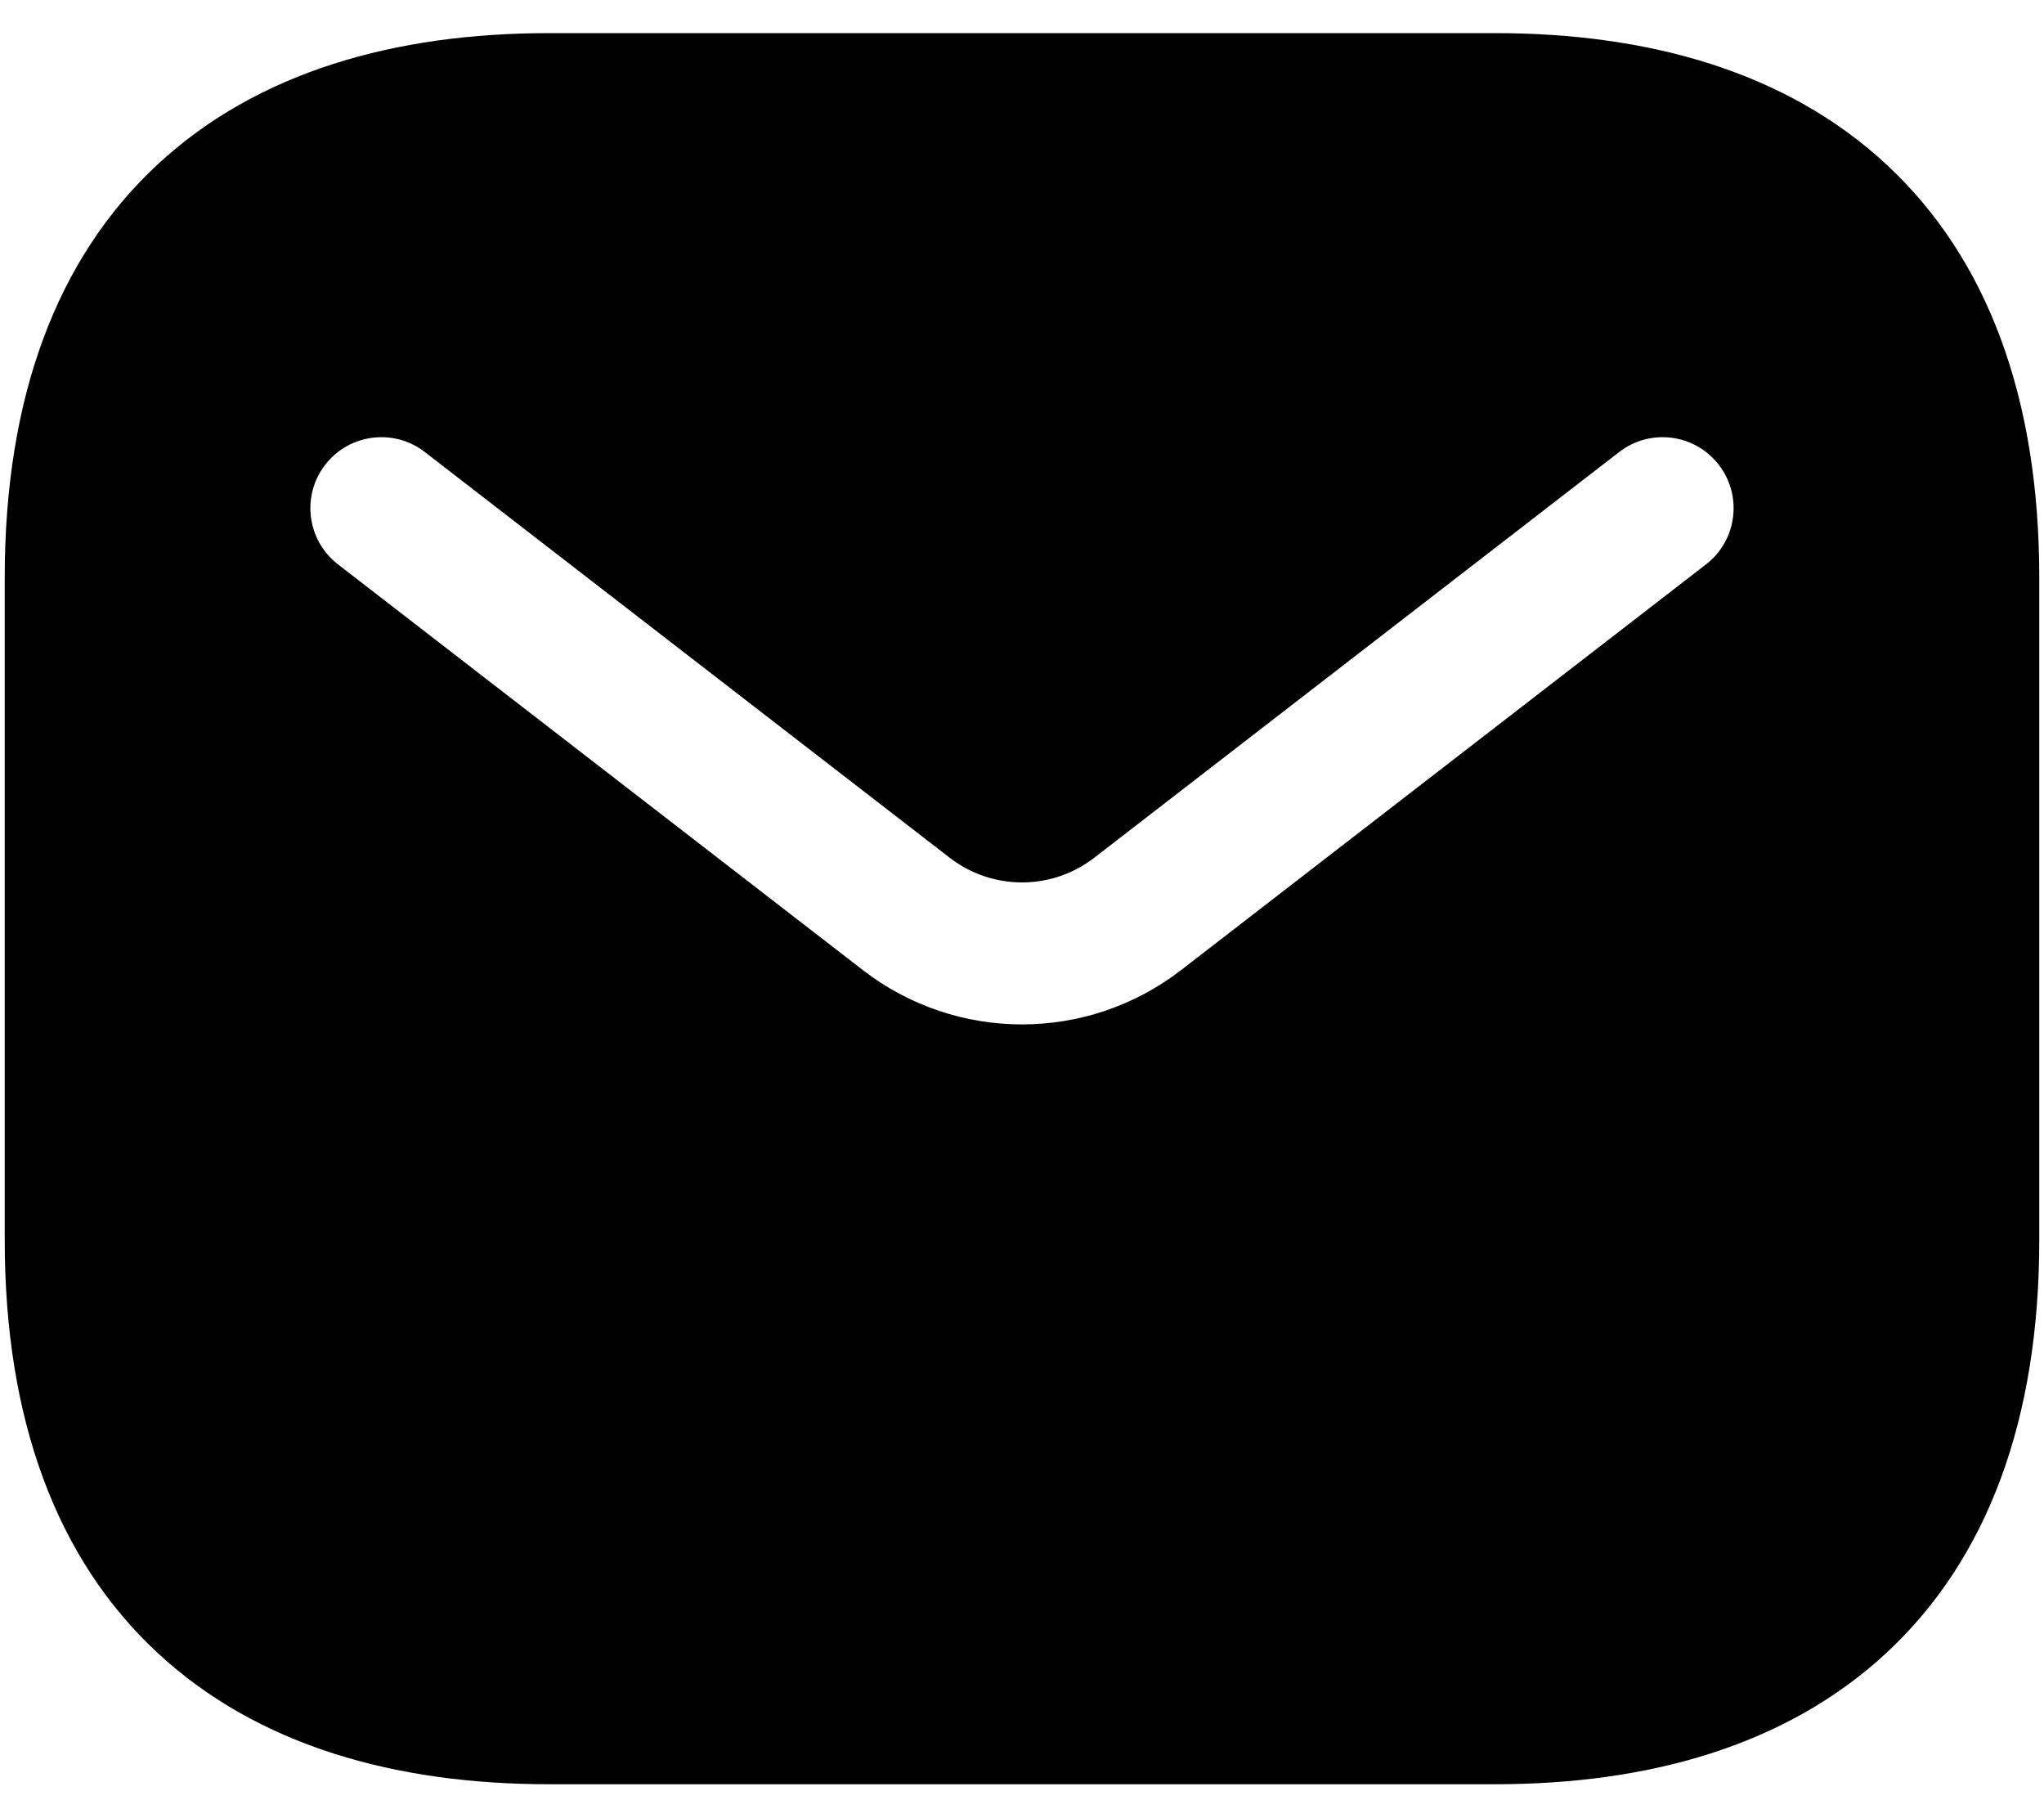
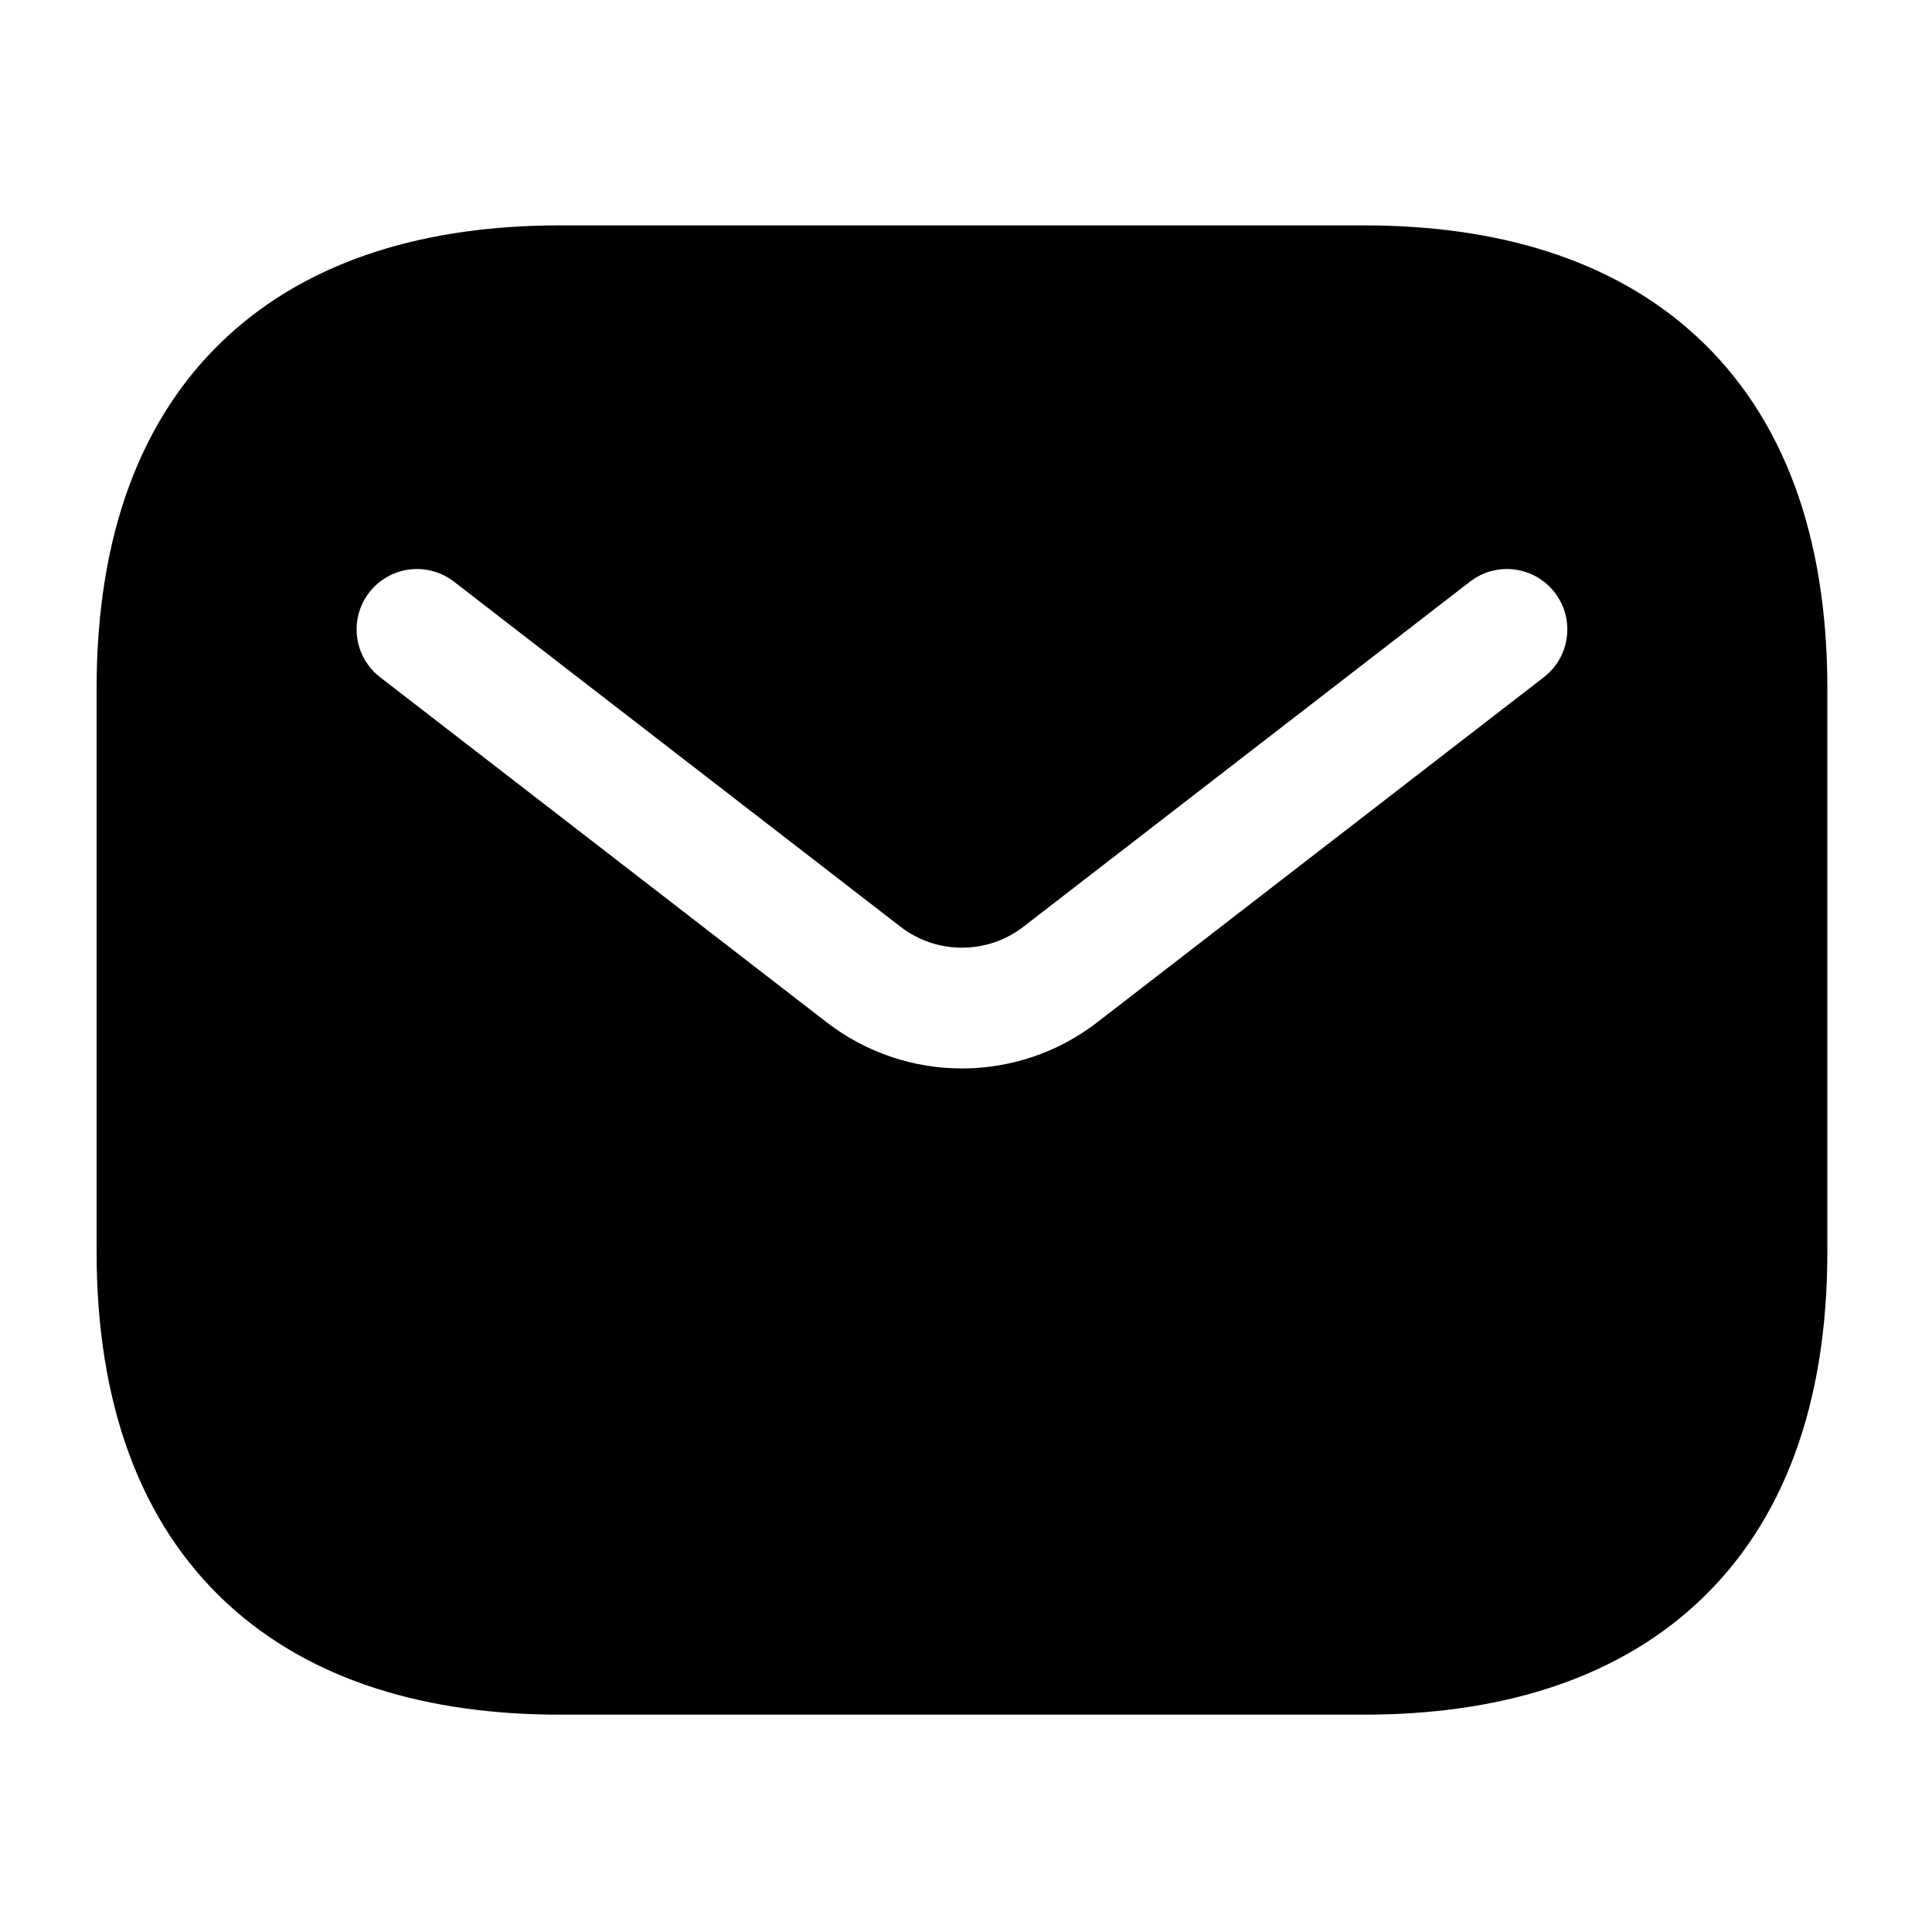
- <svg xmlns="http://www.w3.org/2000/svg" width="54" height="48" viewBox="0 0 54 48" fill="none">
-   <path fill-rule="evenodd" clip-rule="evenodd" d="M14.5 0.875C10.463 0.875 6.812 1.884 4.162 4.345C1.487 6.829 0.125 10.518 0.125 15.25V32.75C0.125 37.483 1.487 41.171 4.162 43.655C6.812 46.116 10.463 47.125 14.5 47.125H39.5C43.538 47.125 47.188 46.116 49.838 43.655C52.514 41.171 53.875 37.483 53.875 32.75V15.25C53.875 10.518 52.514 6.829 49.838 4.345C47.188 1.884 43.538 0.875 39.5 0.875H14.5ZM45.071 14.906C45.891 14.273 46.041 13.095 45.408 12.276C44.775 11.456 43.598 11.305 42.778 11.938L28.91 22.654C27.785 23.524 26.215 23.524 25.089 22.654L11.222 11.938C10.402 11.305 9.225 11.456 8.591 12.276C7.958 13.095 8.109 14.273 8.929 14.906L22.796 25.622C25.272 27.535 28.727 27.535 31.203 25.622L45.071 14.906Z" fill="black" />
+ <svg xmlns="http://www.w3.org/2000/svg" width="60" height="60" viewBox="0 0 60 60" fill="none">
+   <path fill-rule="evenodd" clip-rule="evenodd" d="M17.375 7C13.338 7 9.687 8.009 7.037 10.47C4.362 12.954 3 16.643 3 21.375V38.875C3 43.608 4.362 47.296 7.037 49.78C9.687 52.241 13.338 53.25 17.375 53.25H42.375C46.413 53.25 50.063 52.241 52.713 49.78C55.389 47.296 56.75 43.608 56.75 38.875V21.375C56.75 16.643 55.389 12.954 52.713 10.47C50.063 8.009 46.413 7 42.375 7H17.375ZM47.946 21.031C48.766 20.398 48.916 19.22 48.283 18.401C47.65 17.581 46.473 17.43 45.653 18.063L31.785 28.779C30.66 29.649 29.09 29.649 27.964 28.779L14.097 18.063C13.277 17.43 12.1 17.581 11.466 18.401C10.833 19.22 10.984 20.398 11.804 21.031L25.671 31.747C28.147 33.66 31.602 33.66 34.078 31.747L47.946 21.031Z" fill="black" />
</svg>
